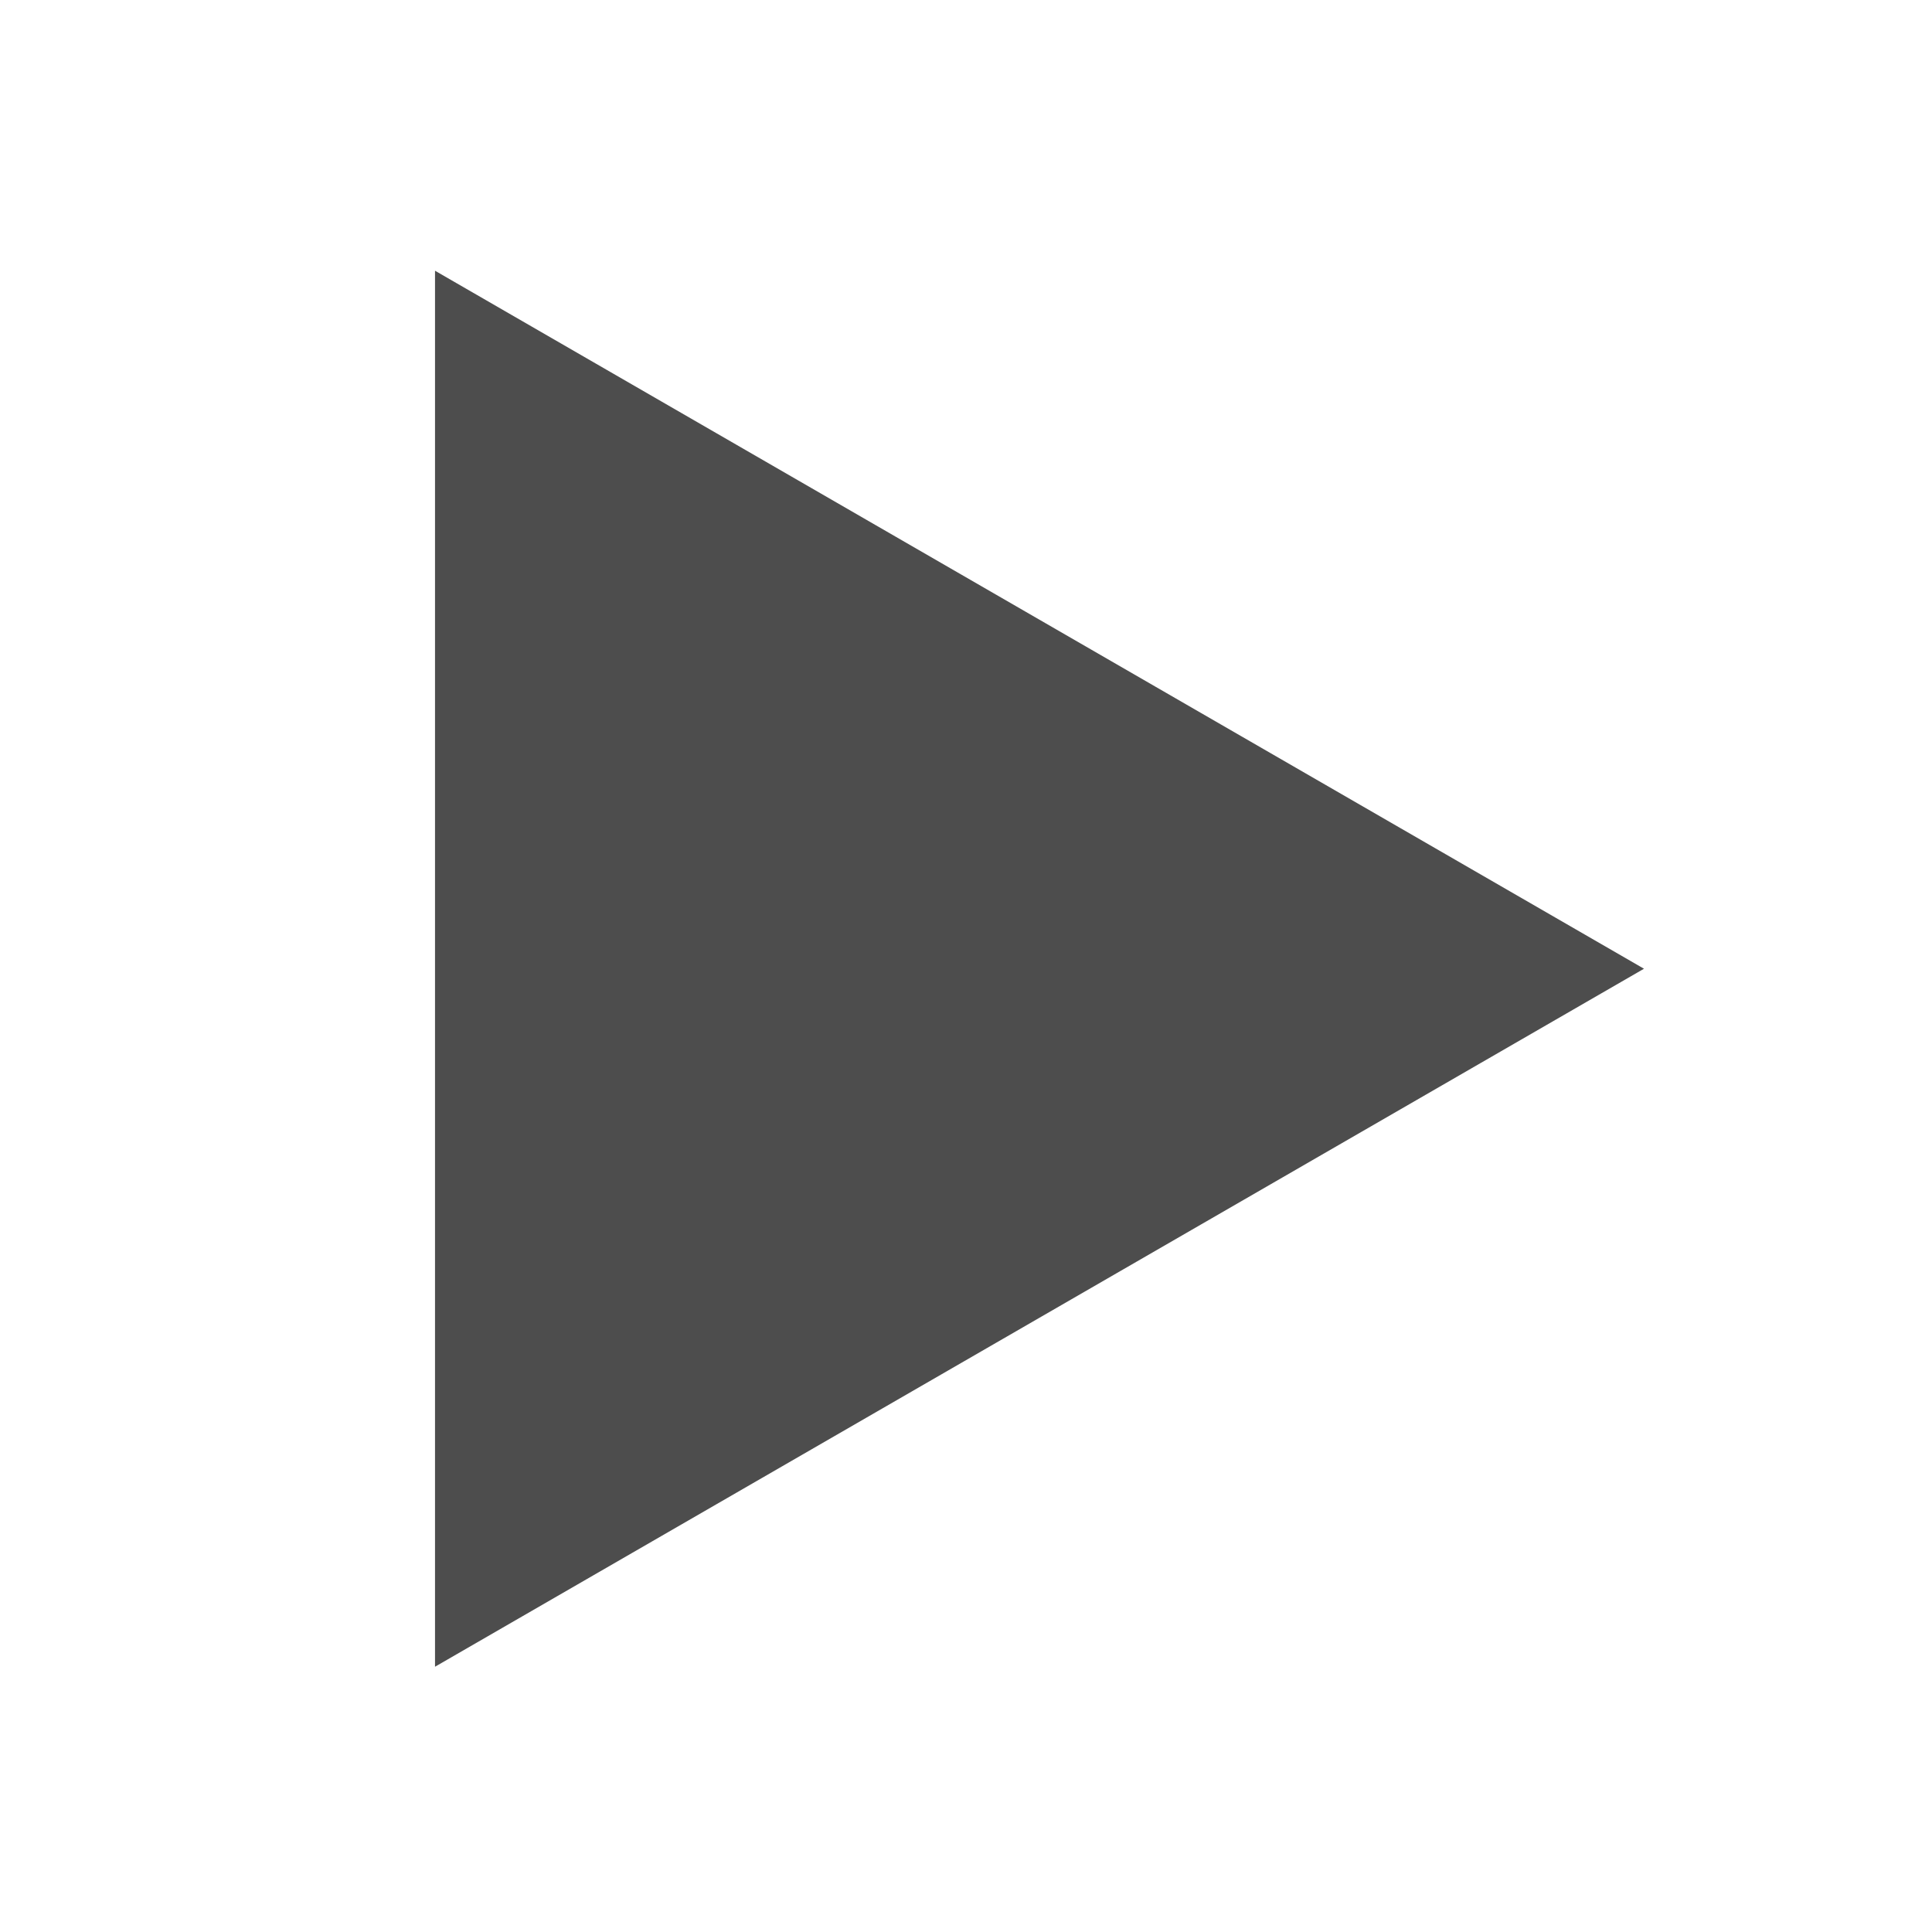
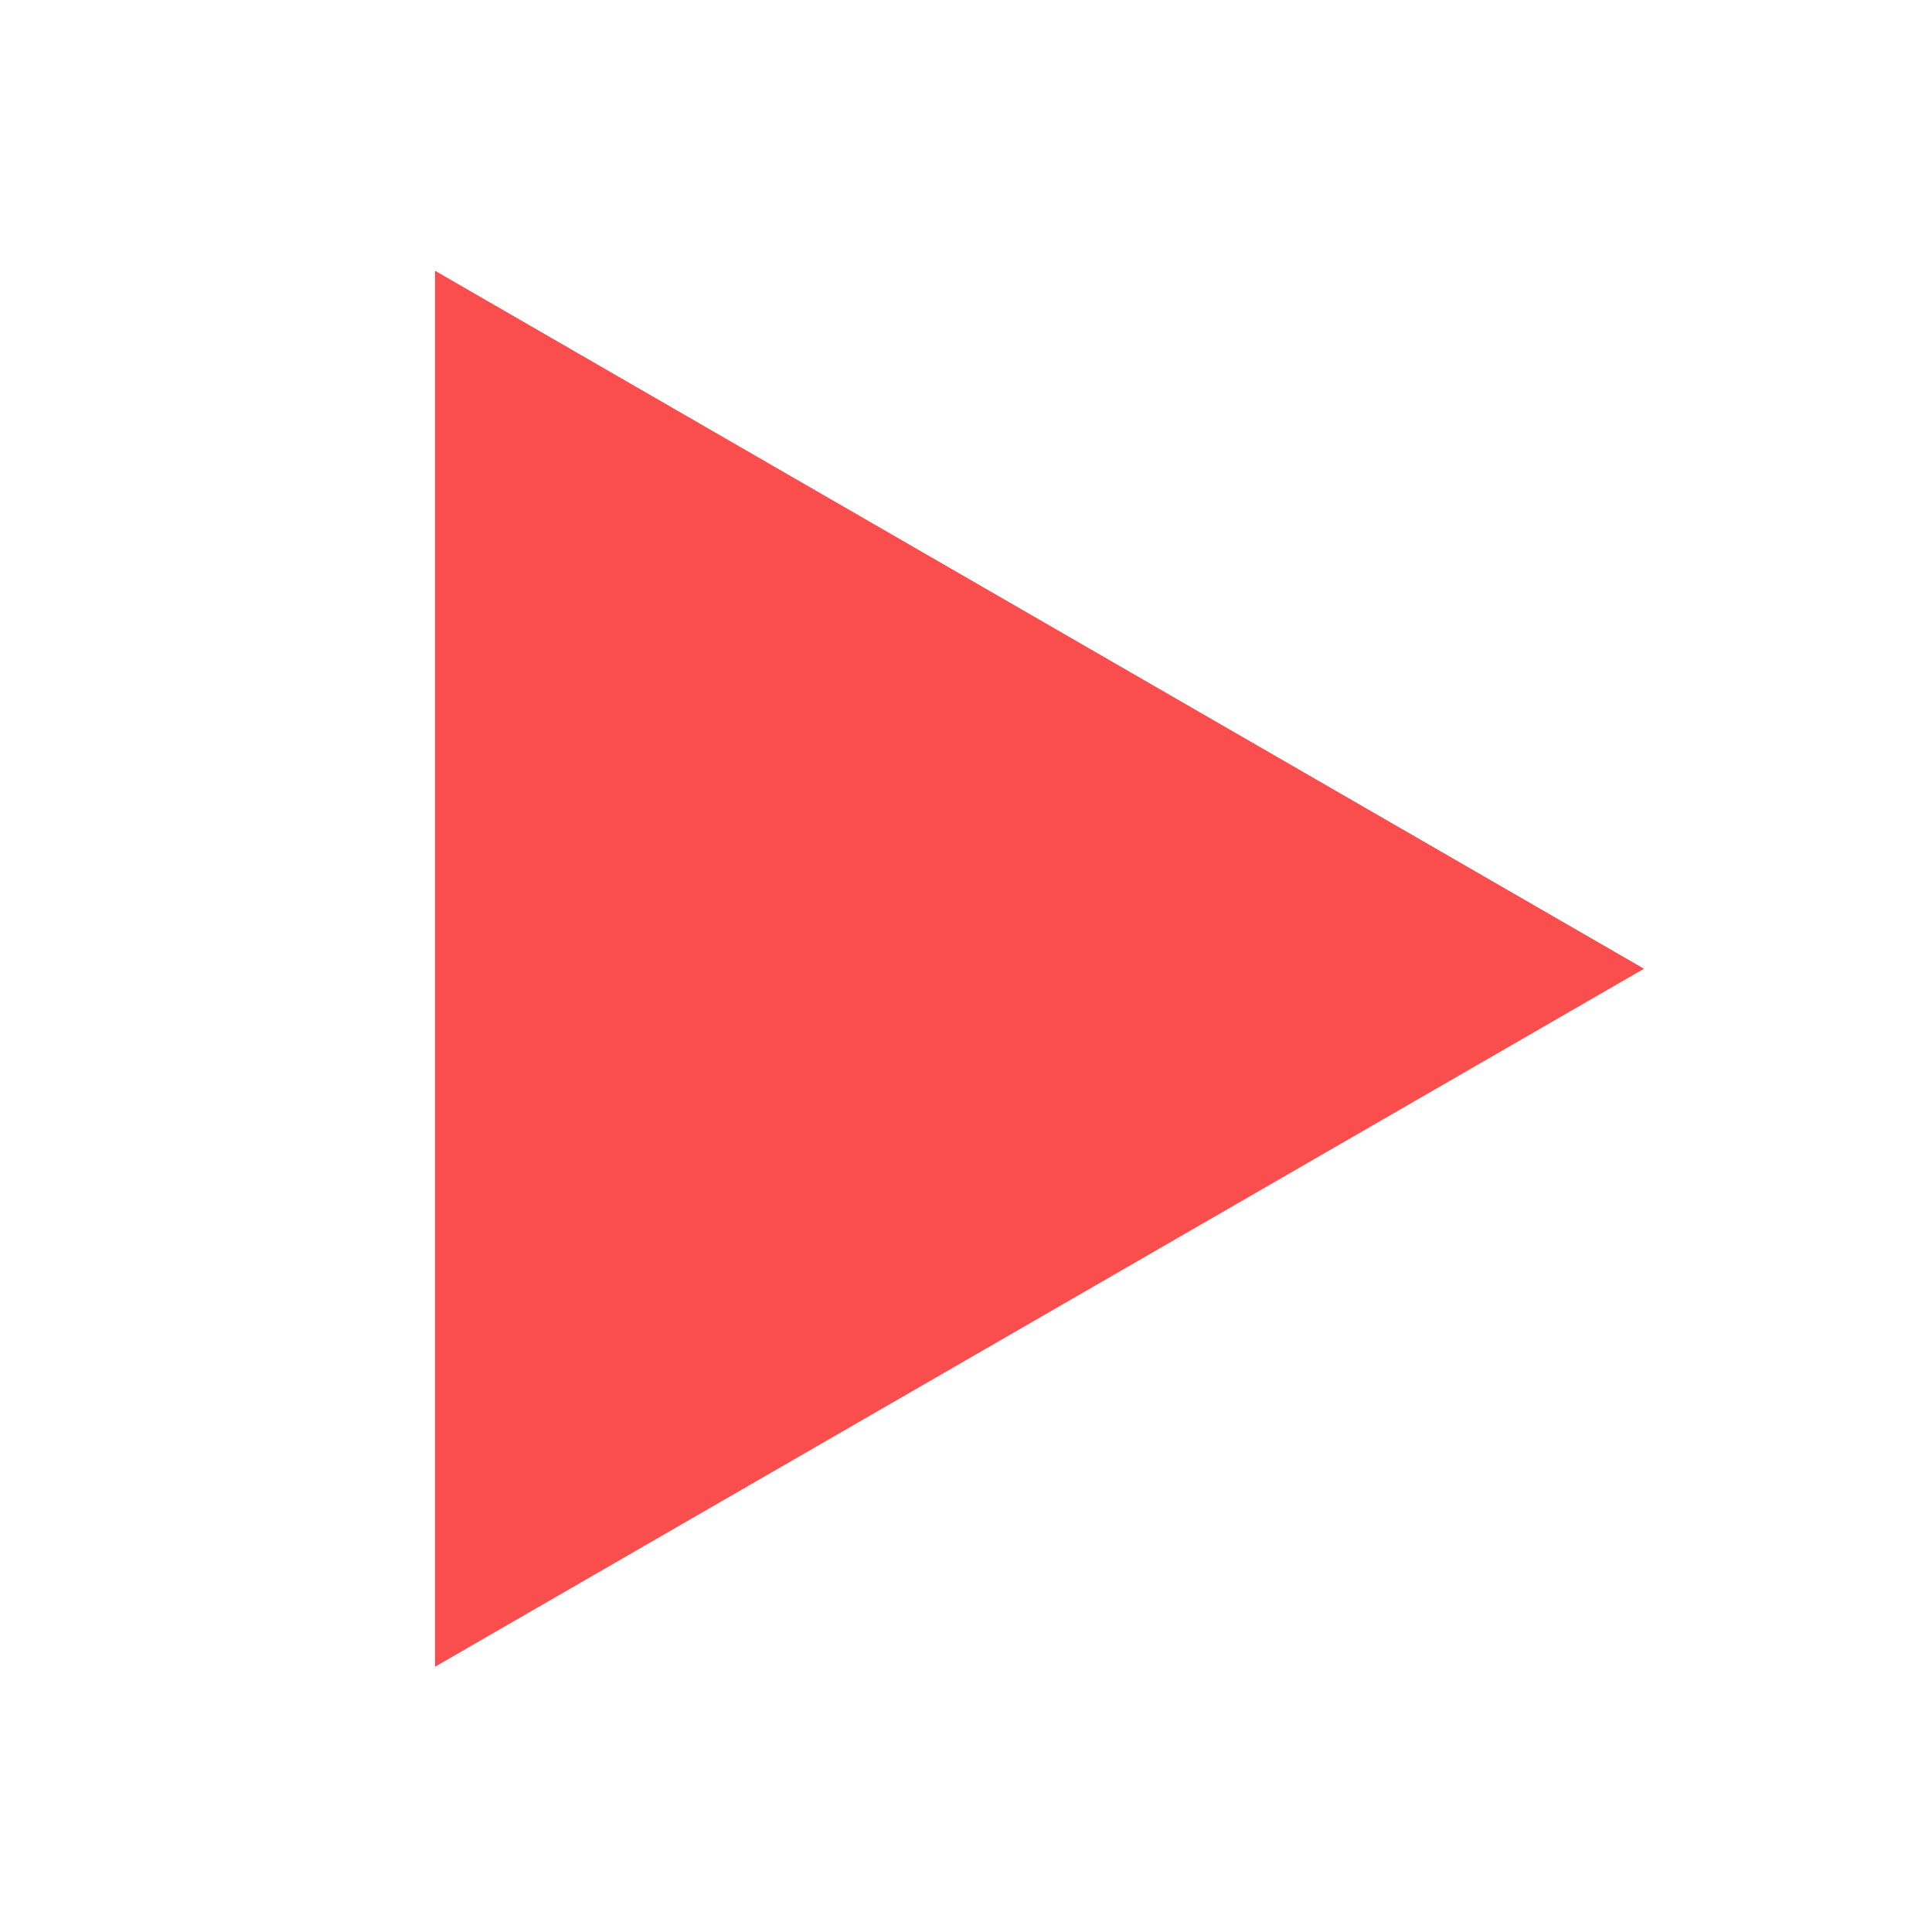
<svg xmlns="http://www.w3.org/2000/svg" width="512" height="512" viewBox="0 0 135.467 135.467" version="1.1" id="svg8">
  <defs id="defs2" />
  <g id="layer3" style="display:inline" />
  <g id="layer2">
-     <path style="opacity:1;fill:#4d4d4d;fill-opacity:1;stroke:none;stroke-width:1.084;stroke-miterlimit:4;stroke-dasharray:none;stroke-opacity:1" id="path820" d="m 115.272,67.925 -42.385,24.471 -42.385,24.471 0,-48.942 0,-48.942 42.385,24.471 z" />
+     <path style="opacity:1;fill:#fa4d4d;fill-opacity:1;stroke:none;stroke-width:1.084;stroke-miterlimit:4;stroke-dasharray:none;stroke-opacity:1" id="path820" d="m 115.272,67.925 -42.385,24.471 -42.385,24.471 0,-48.942 0,-48.942 42.385,24.471 z" />
  </g>
</svg>
